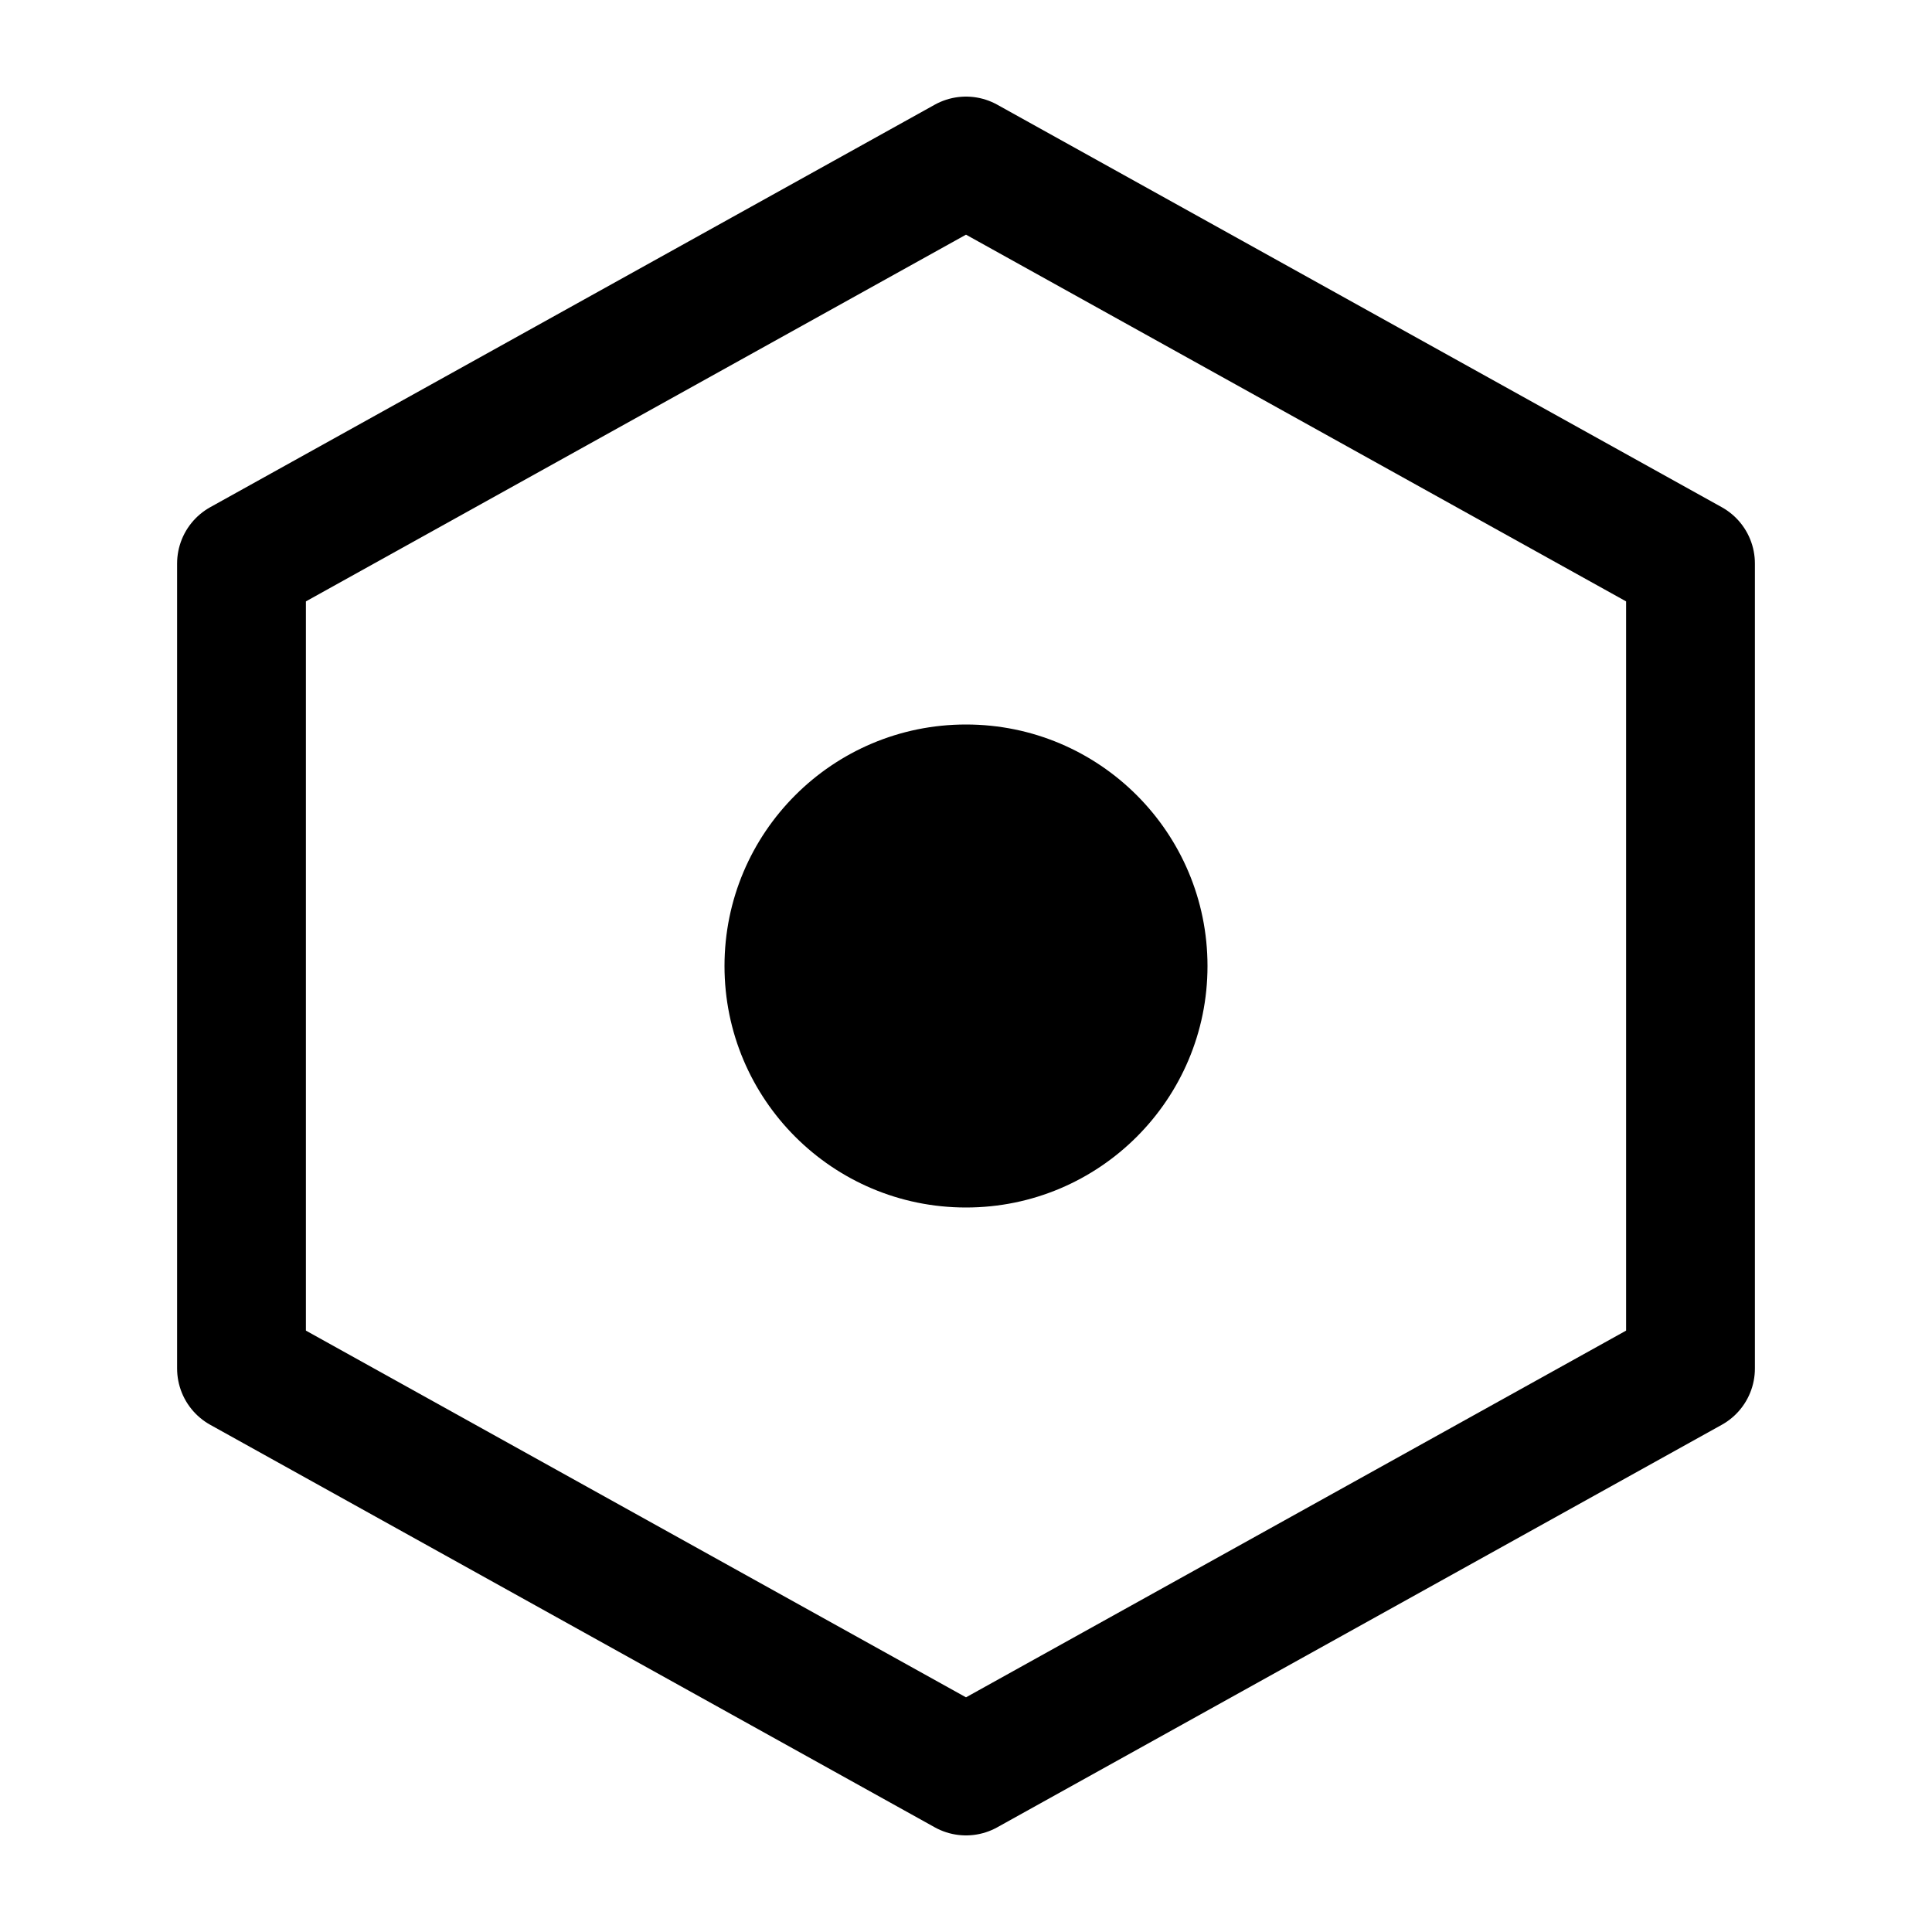
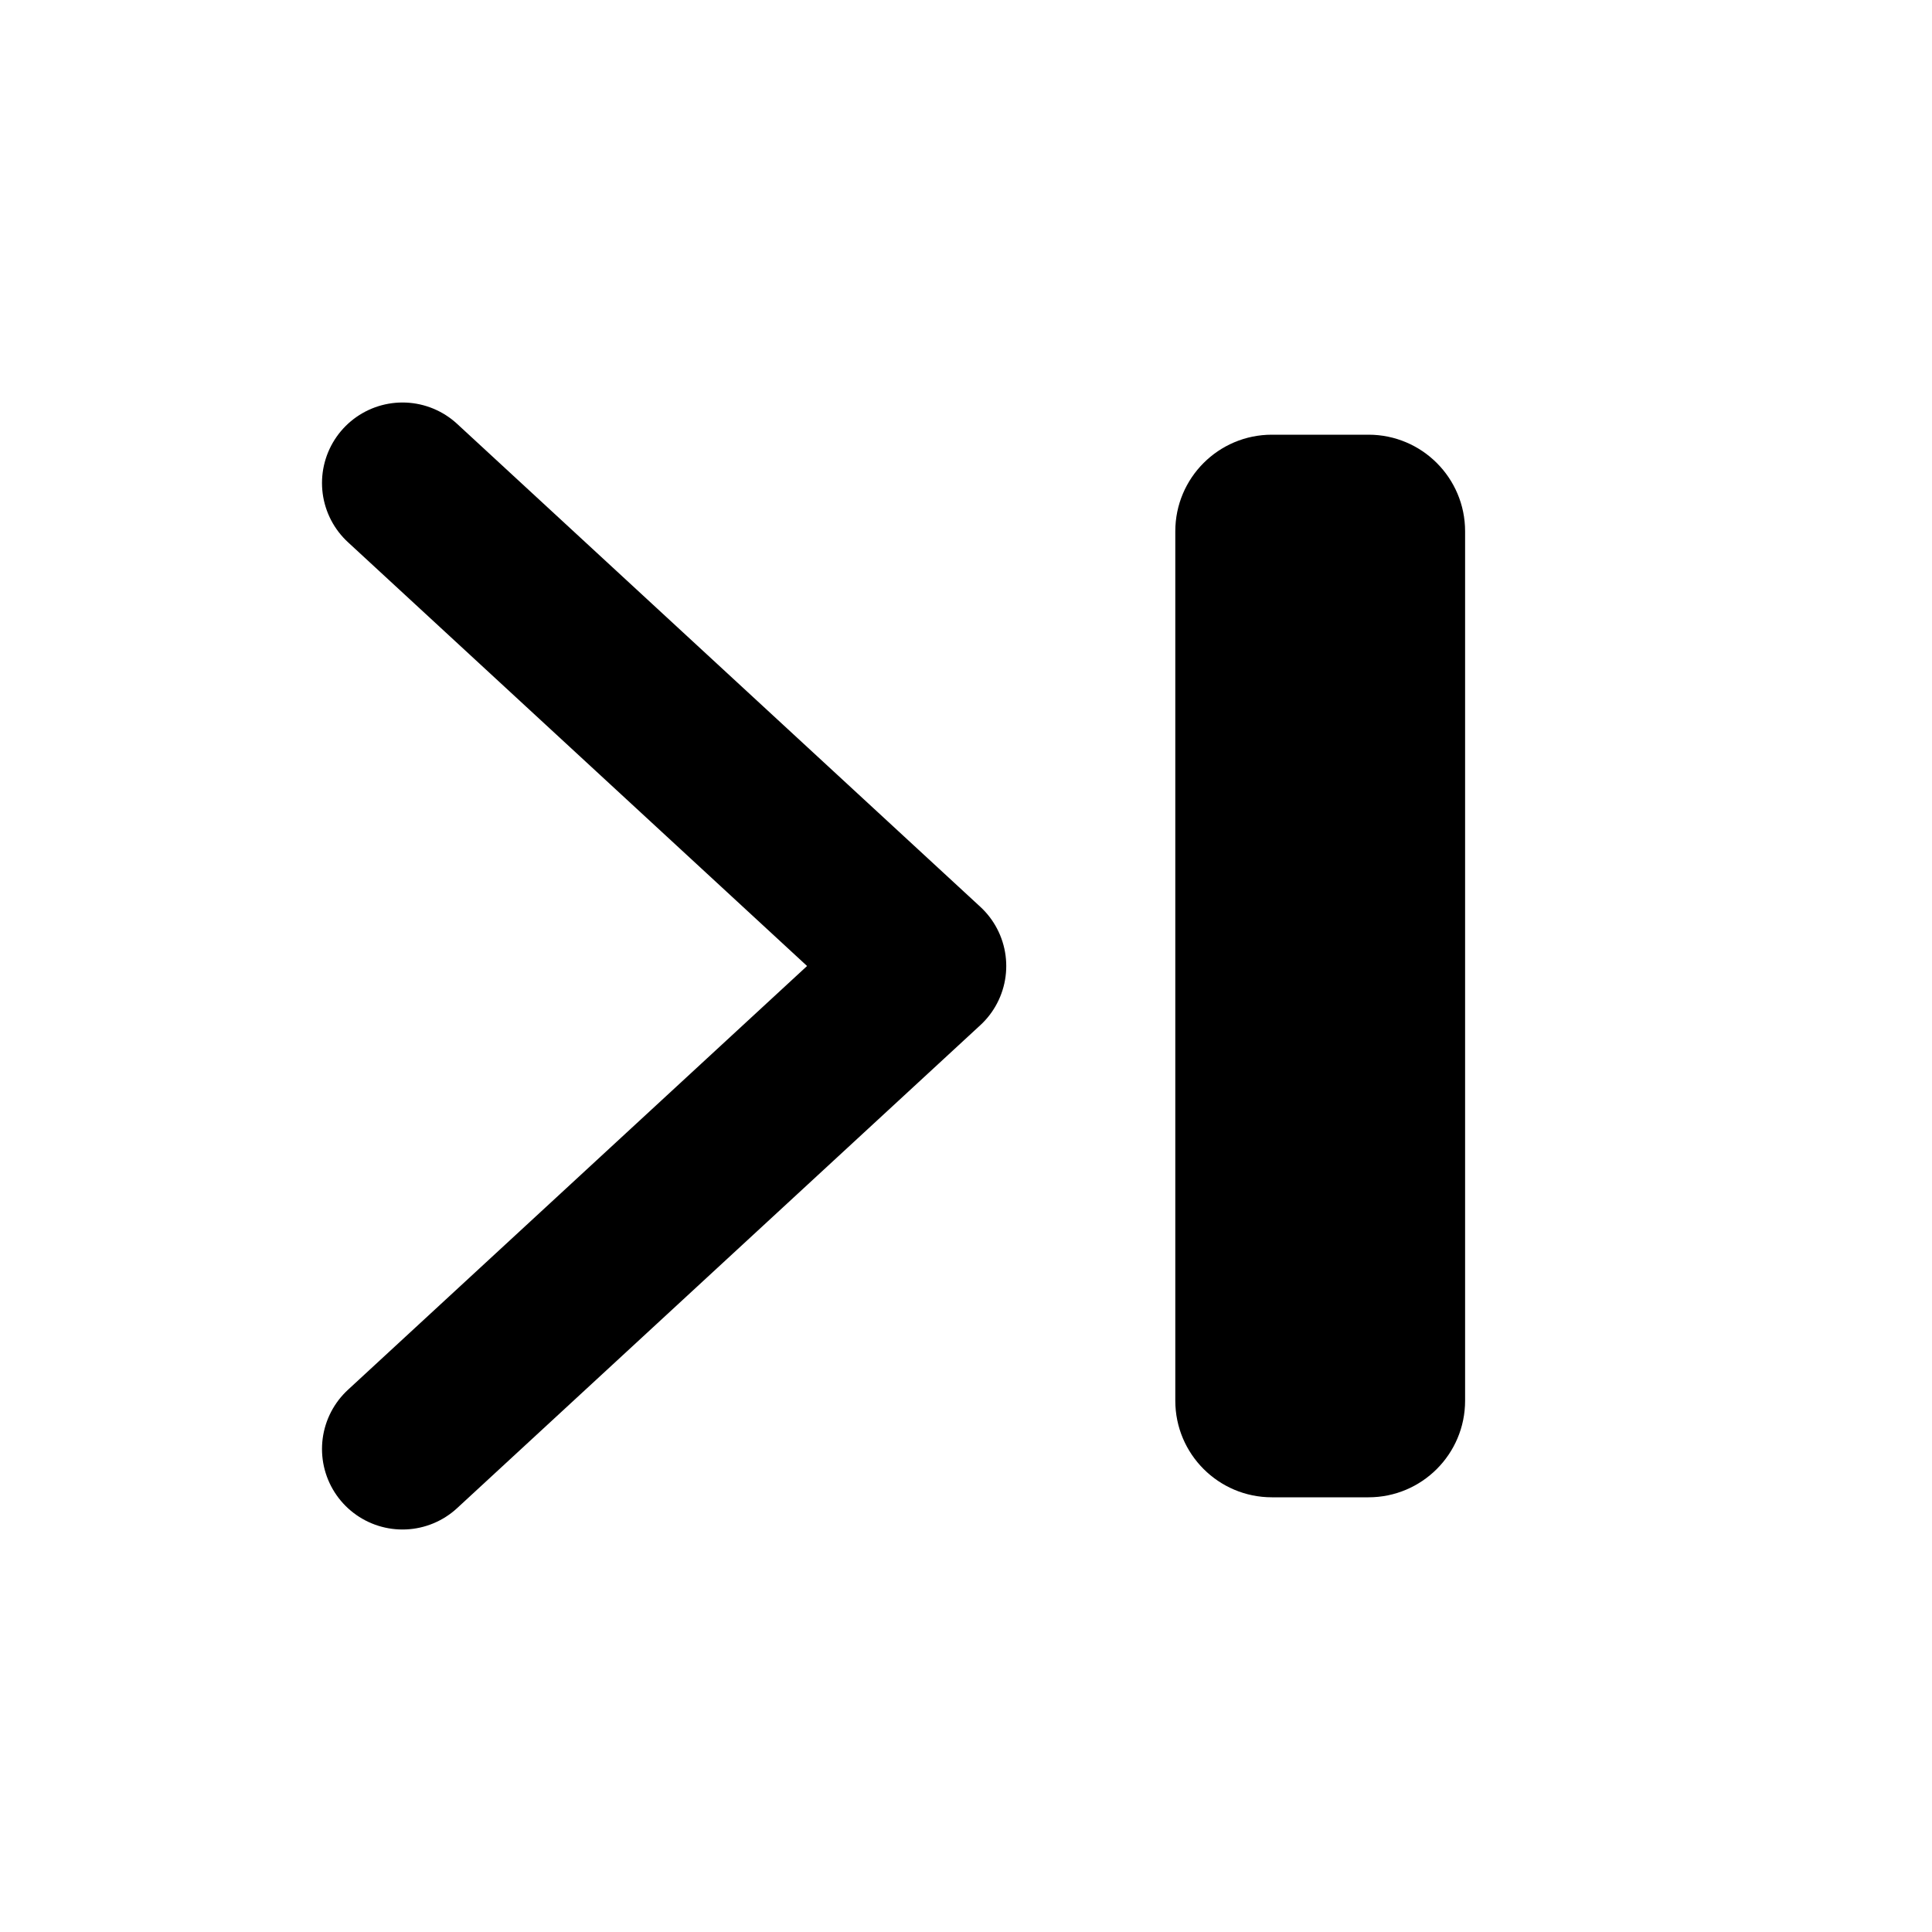
<svg xmlns="http://www.w3.org/2000/svg" width="24" height="24" viewBox="0 0 24 24" fill="none">
-   <path d="M12 2L3 7v10l9 5 9-5V7l-9-5z" stroke="currentColor" stroke-width="1.6" stroke-linejoin="round" fill="none" />
-   <circle cx="12" cy="12" r="3" fill="currentColor" />
+   <path d="M5 6 L11.5 12 L5 18" stroke="currentColor" stroke-width="2" stroke-linecap="round" stroke-linejoin="round" />
+   <rect x="14.6" y="5.4" width="3.6" height="13.2" rx="1.2" fill="currentColor" />
</svg>
